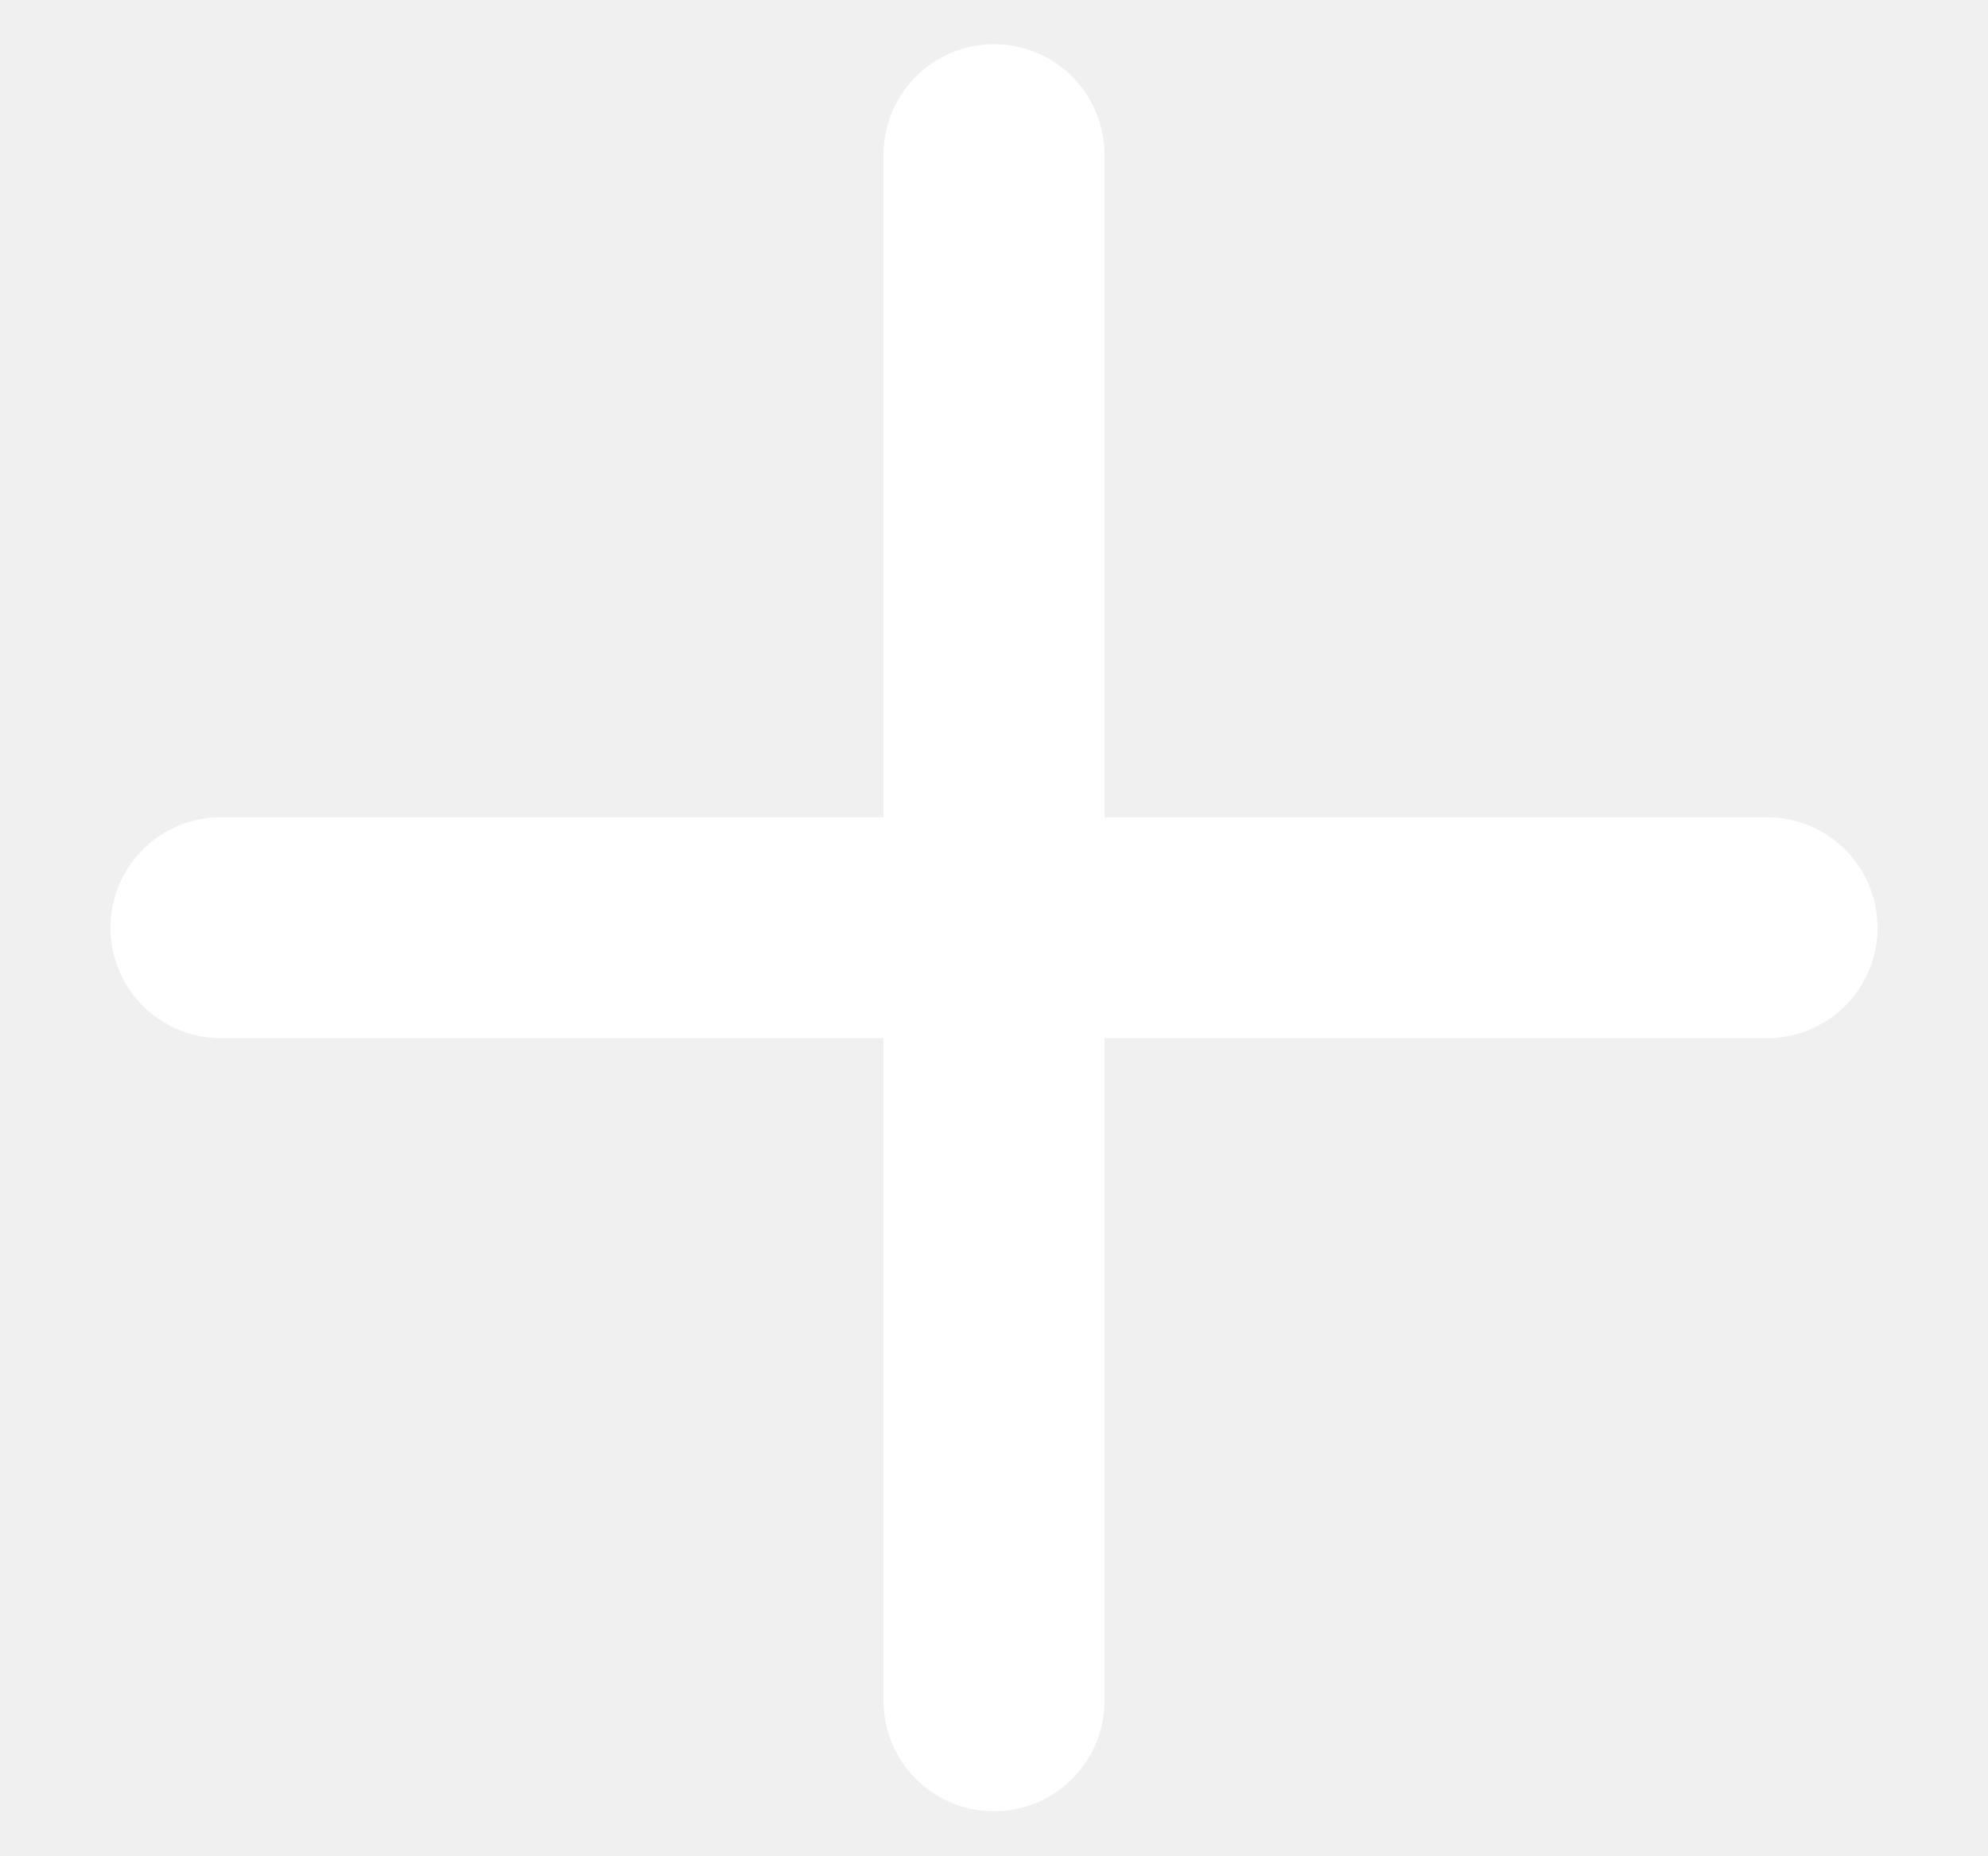
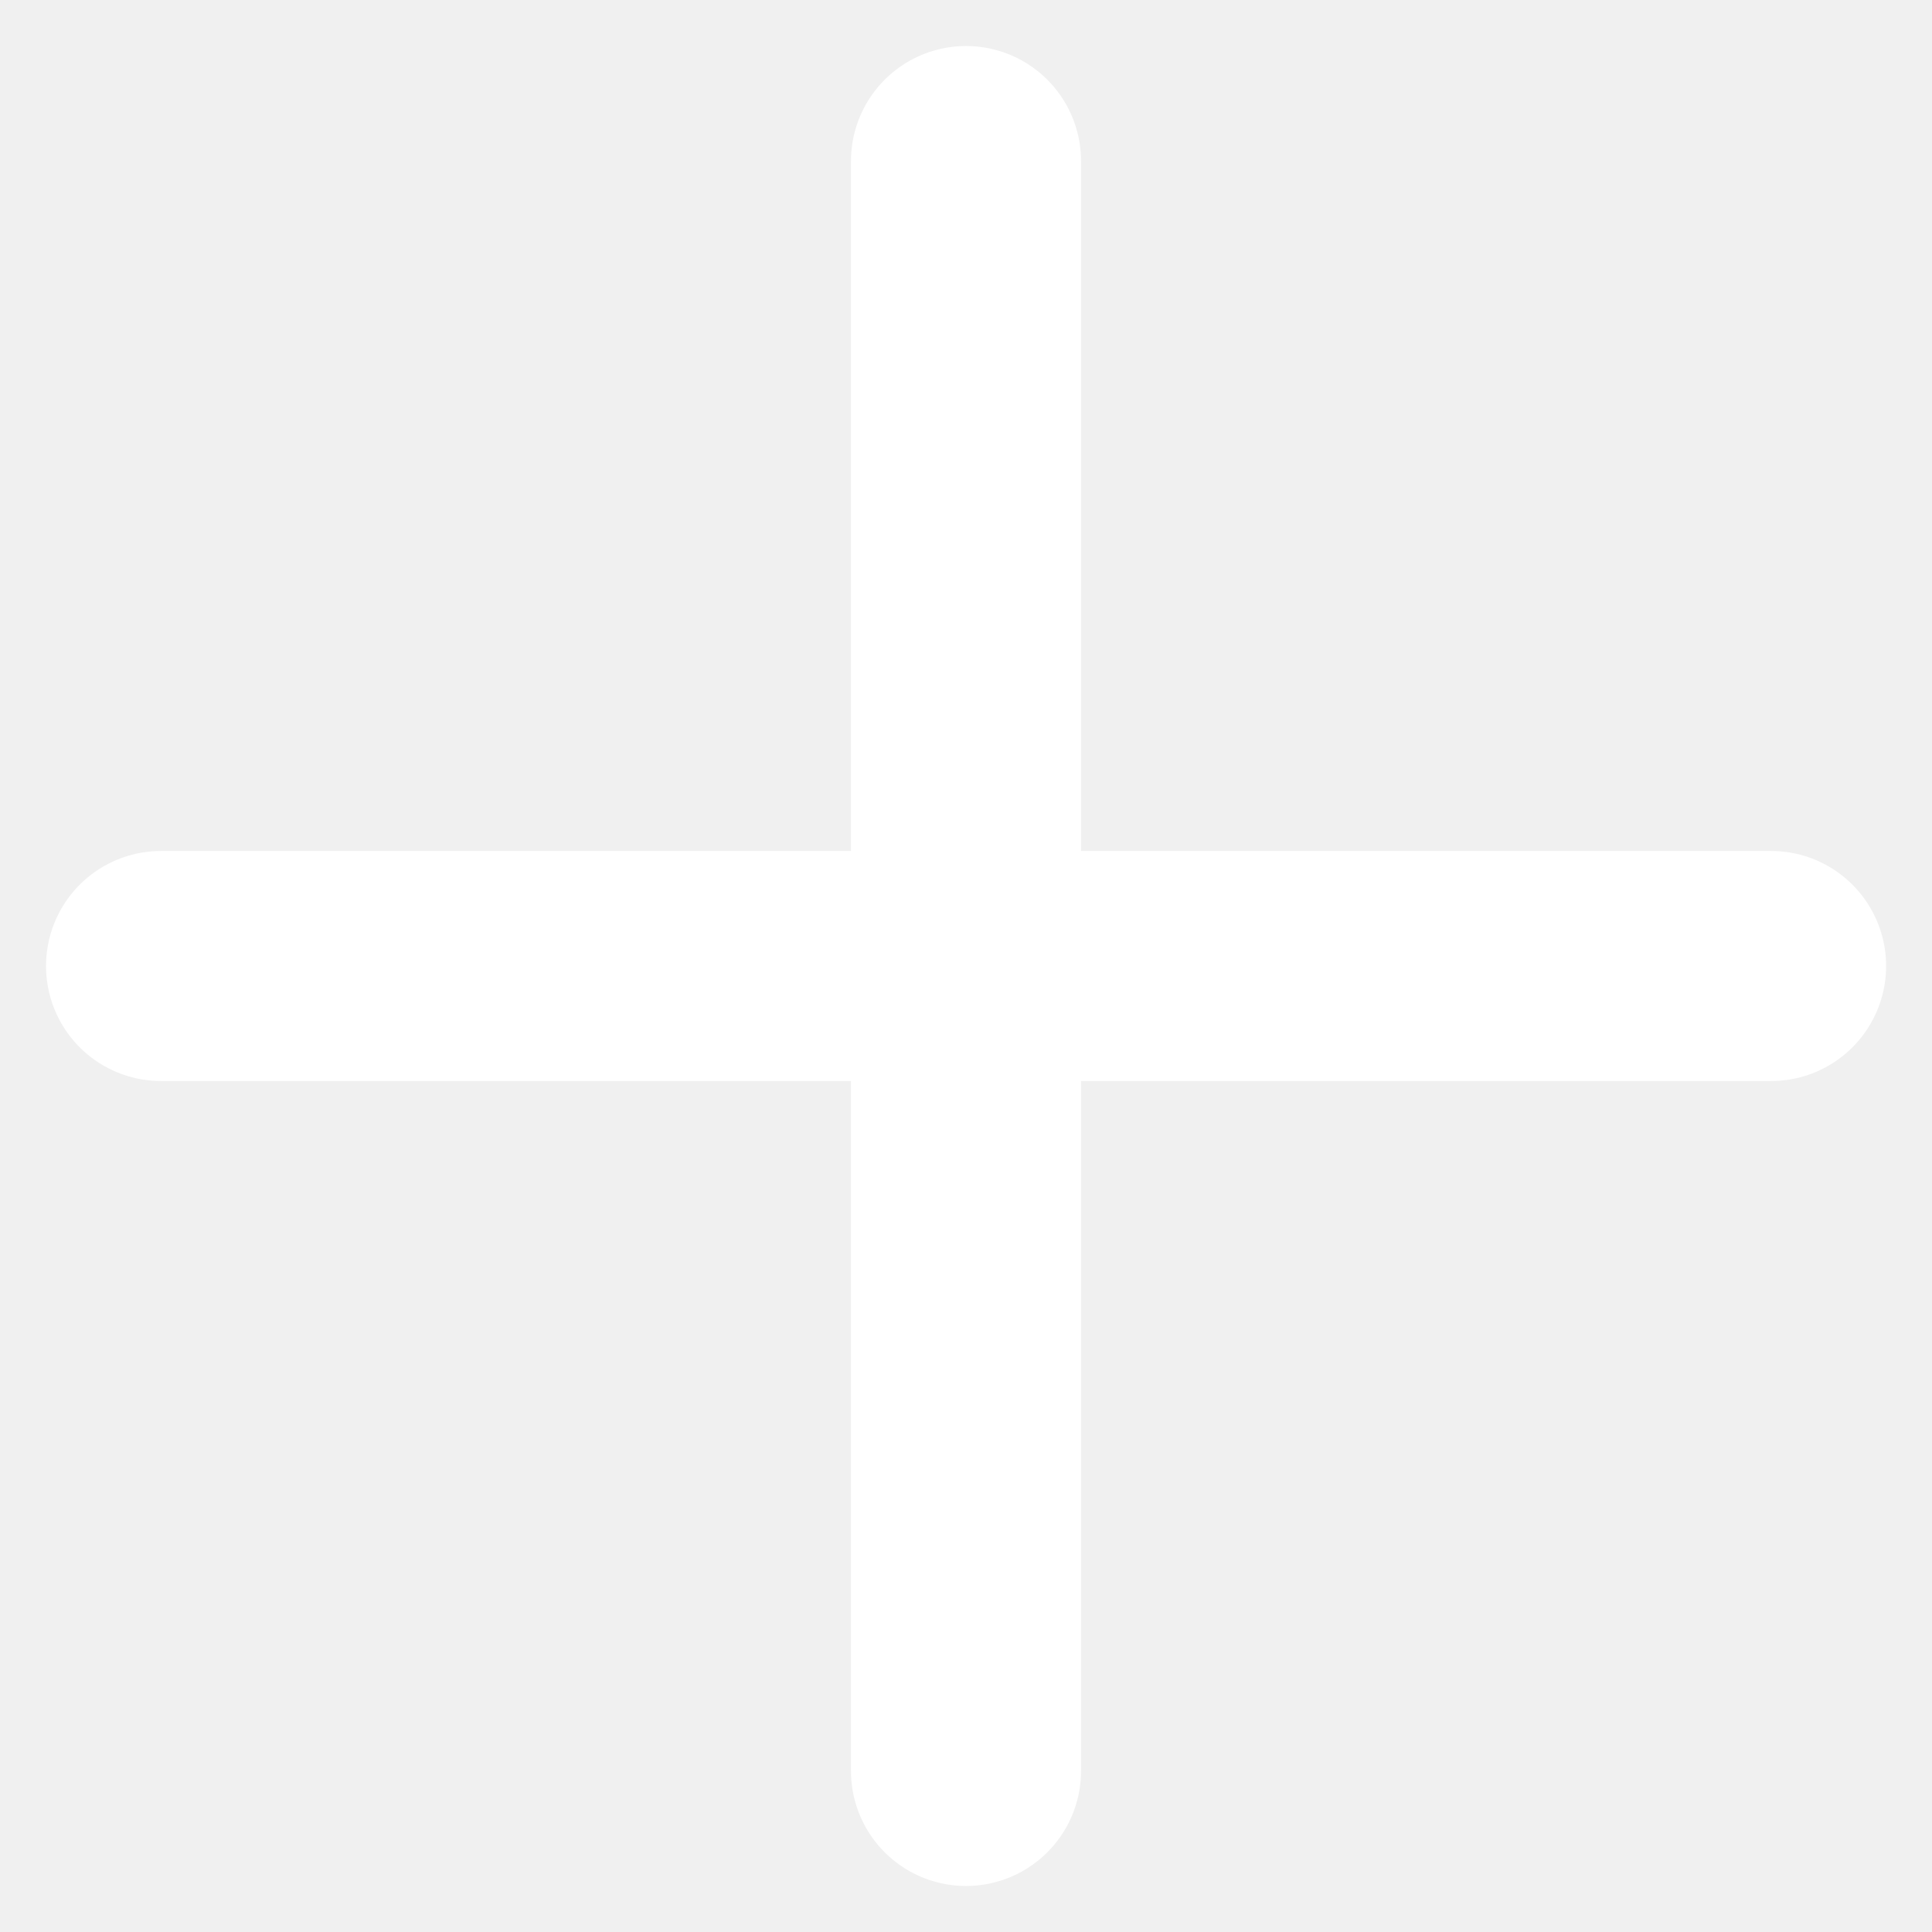
- <svg xmlns="http://www.w3.org/2000/svg" width="15" height="14" viewBox="0 0 15 14" fill="none">
-   <path d="M7.5 1.167V12.833M1.667 7H13.333" stroke="white" stroke-width="1.667" stroke-linecap="round" stroke-linejoin="round" />
+ <svg xmlns="http://www.w3.org/2000/svg" width="14" height="14" viewBox="0 0 14 14" fill="none">
+   <path d="M7 1.167V12.833M1.167 7H12.834" stroke="white" stroke-width="1.667" stroke-linecap="round" stroke-linejoin="round" />
</svg>
